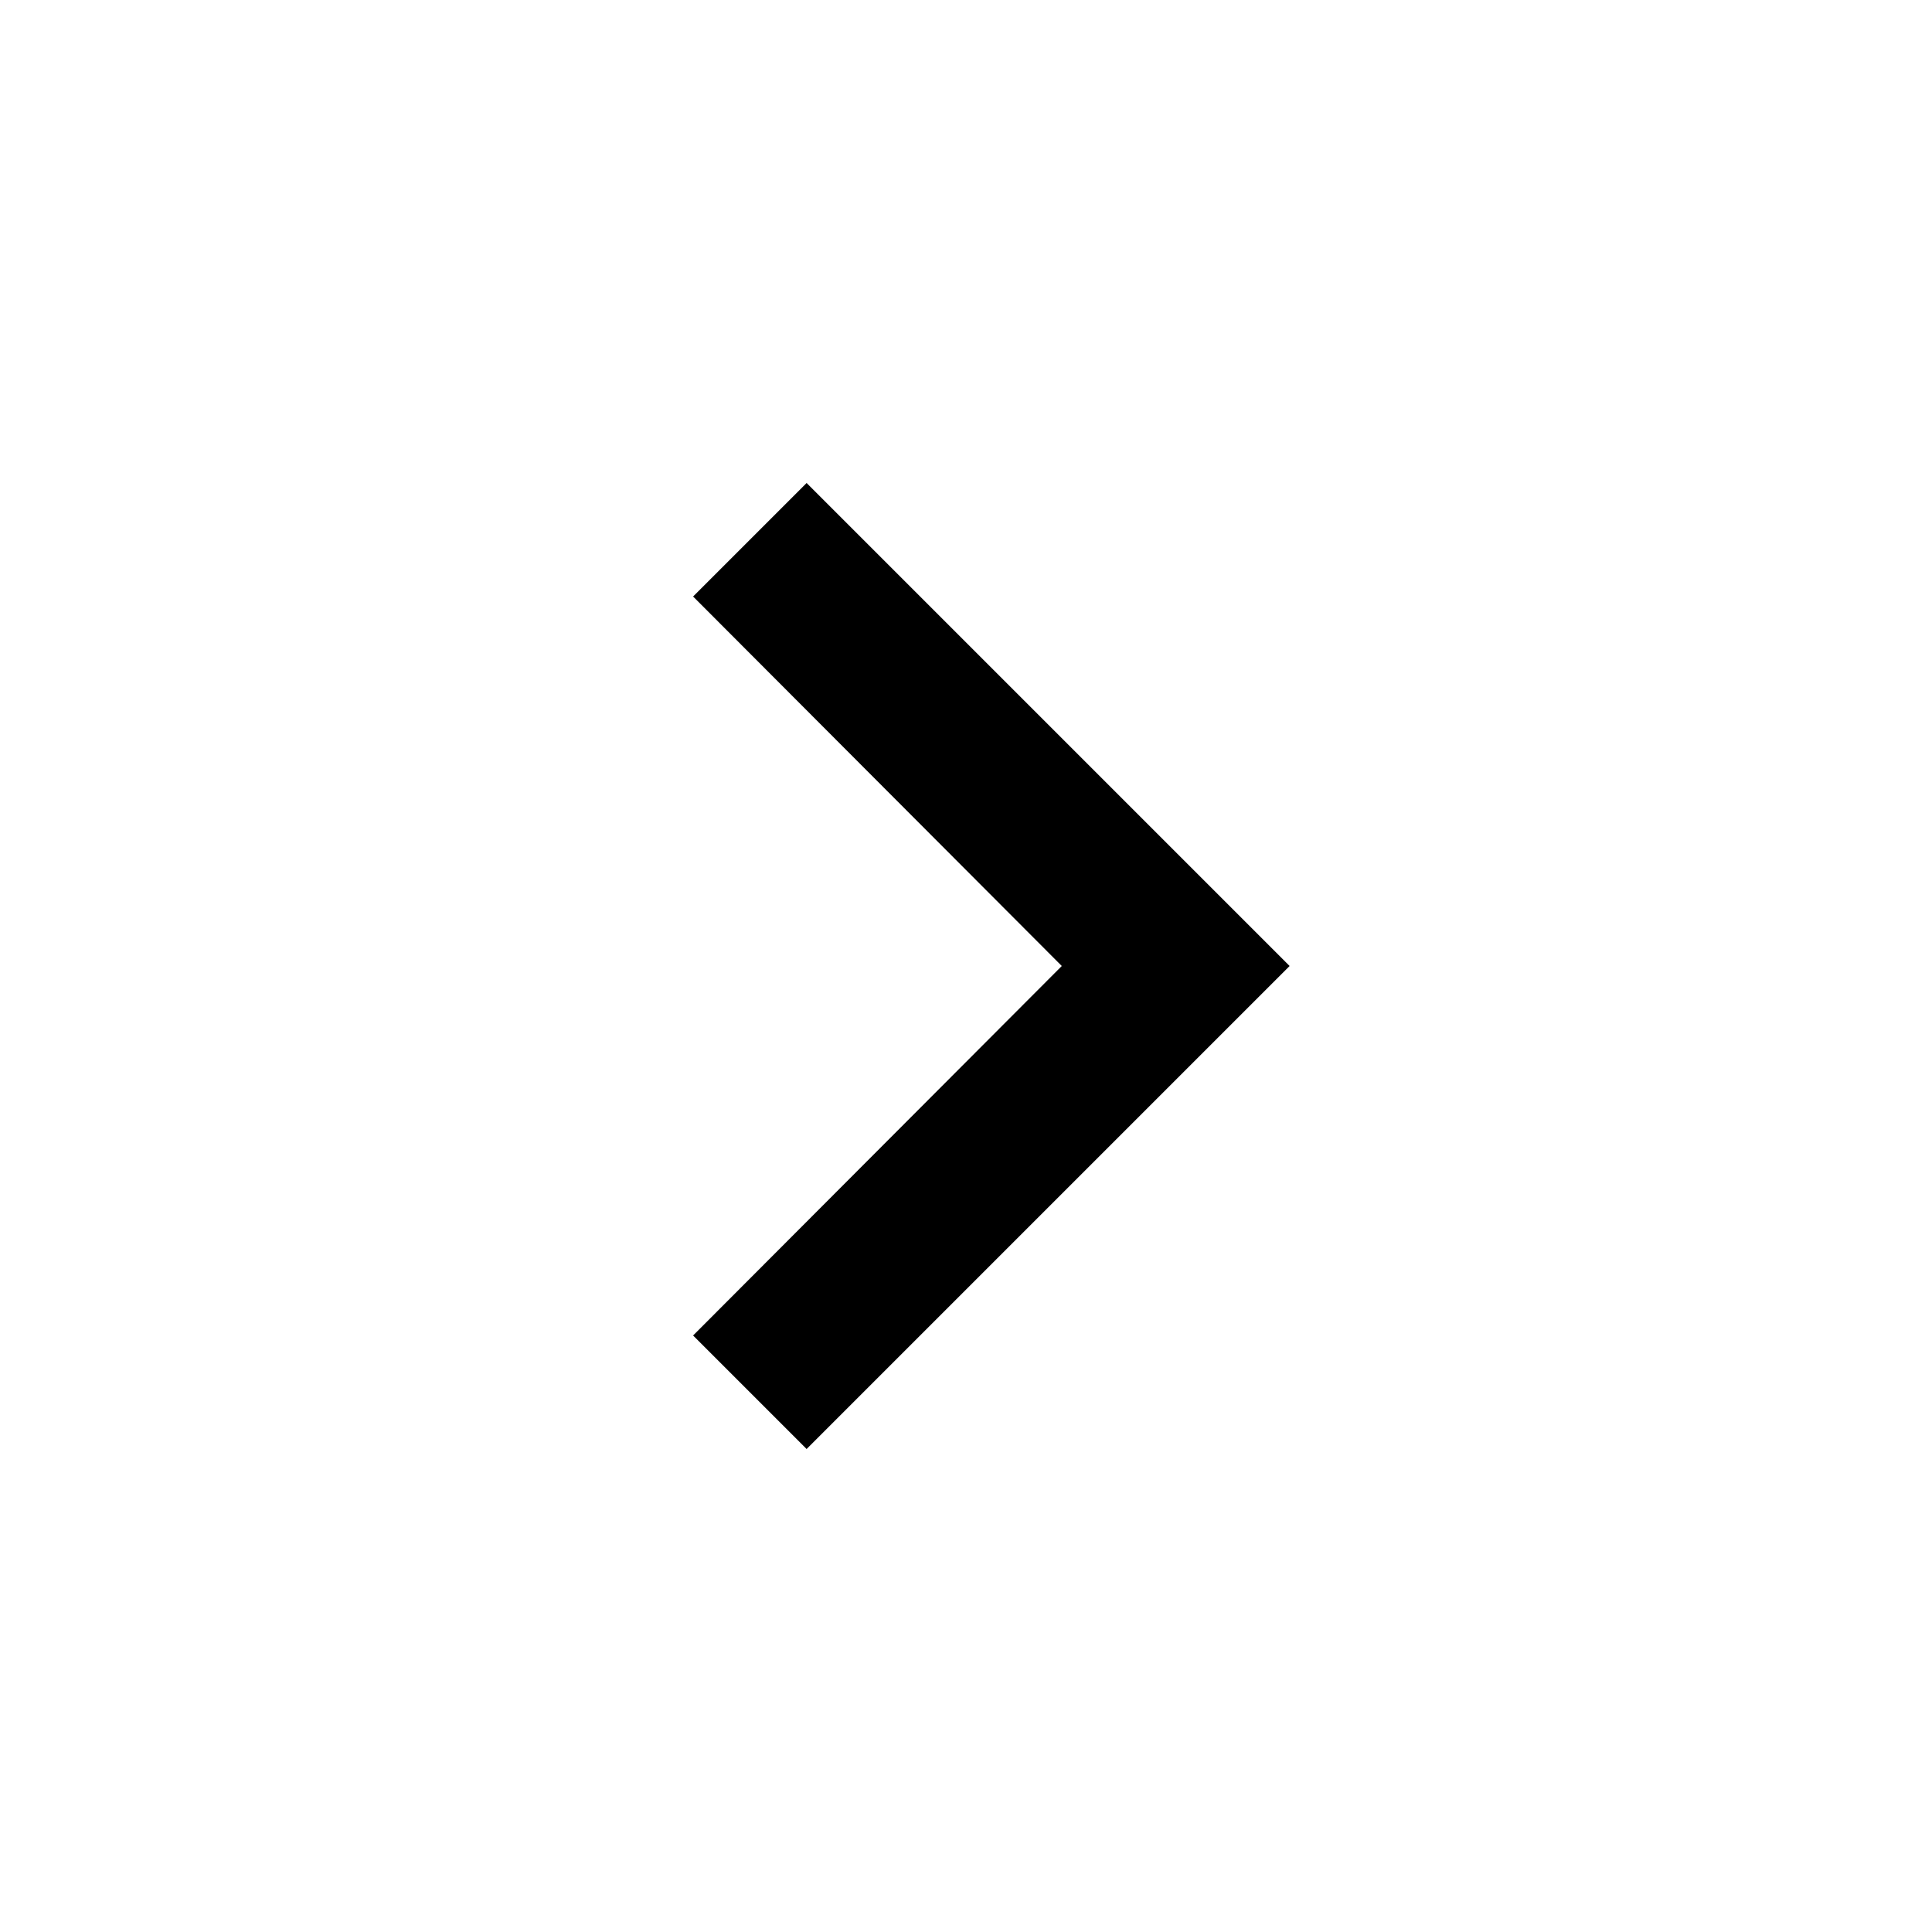
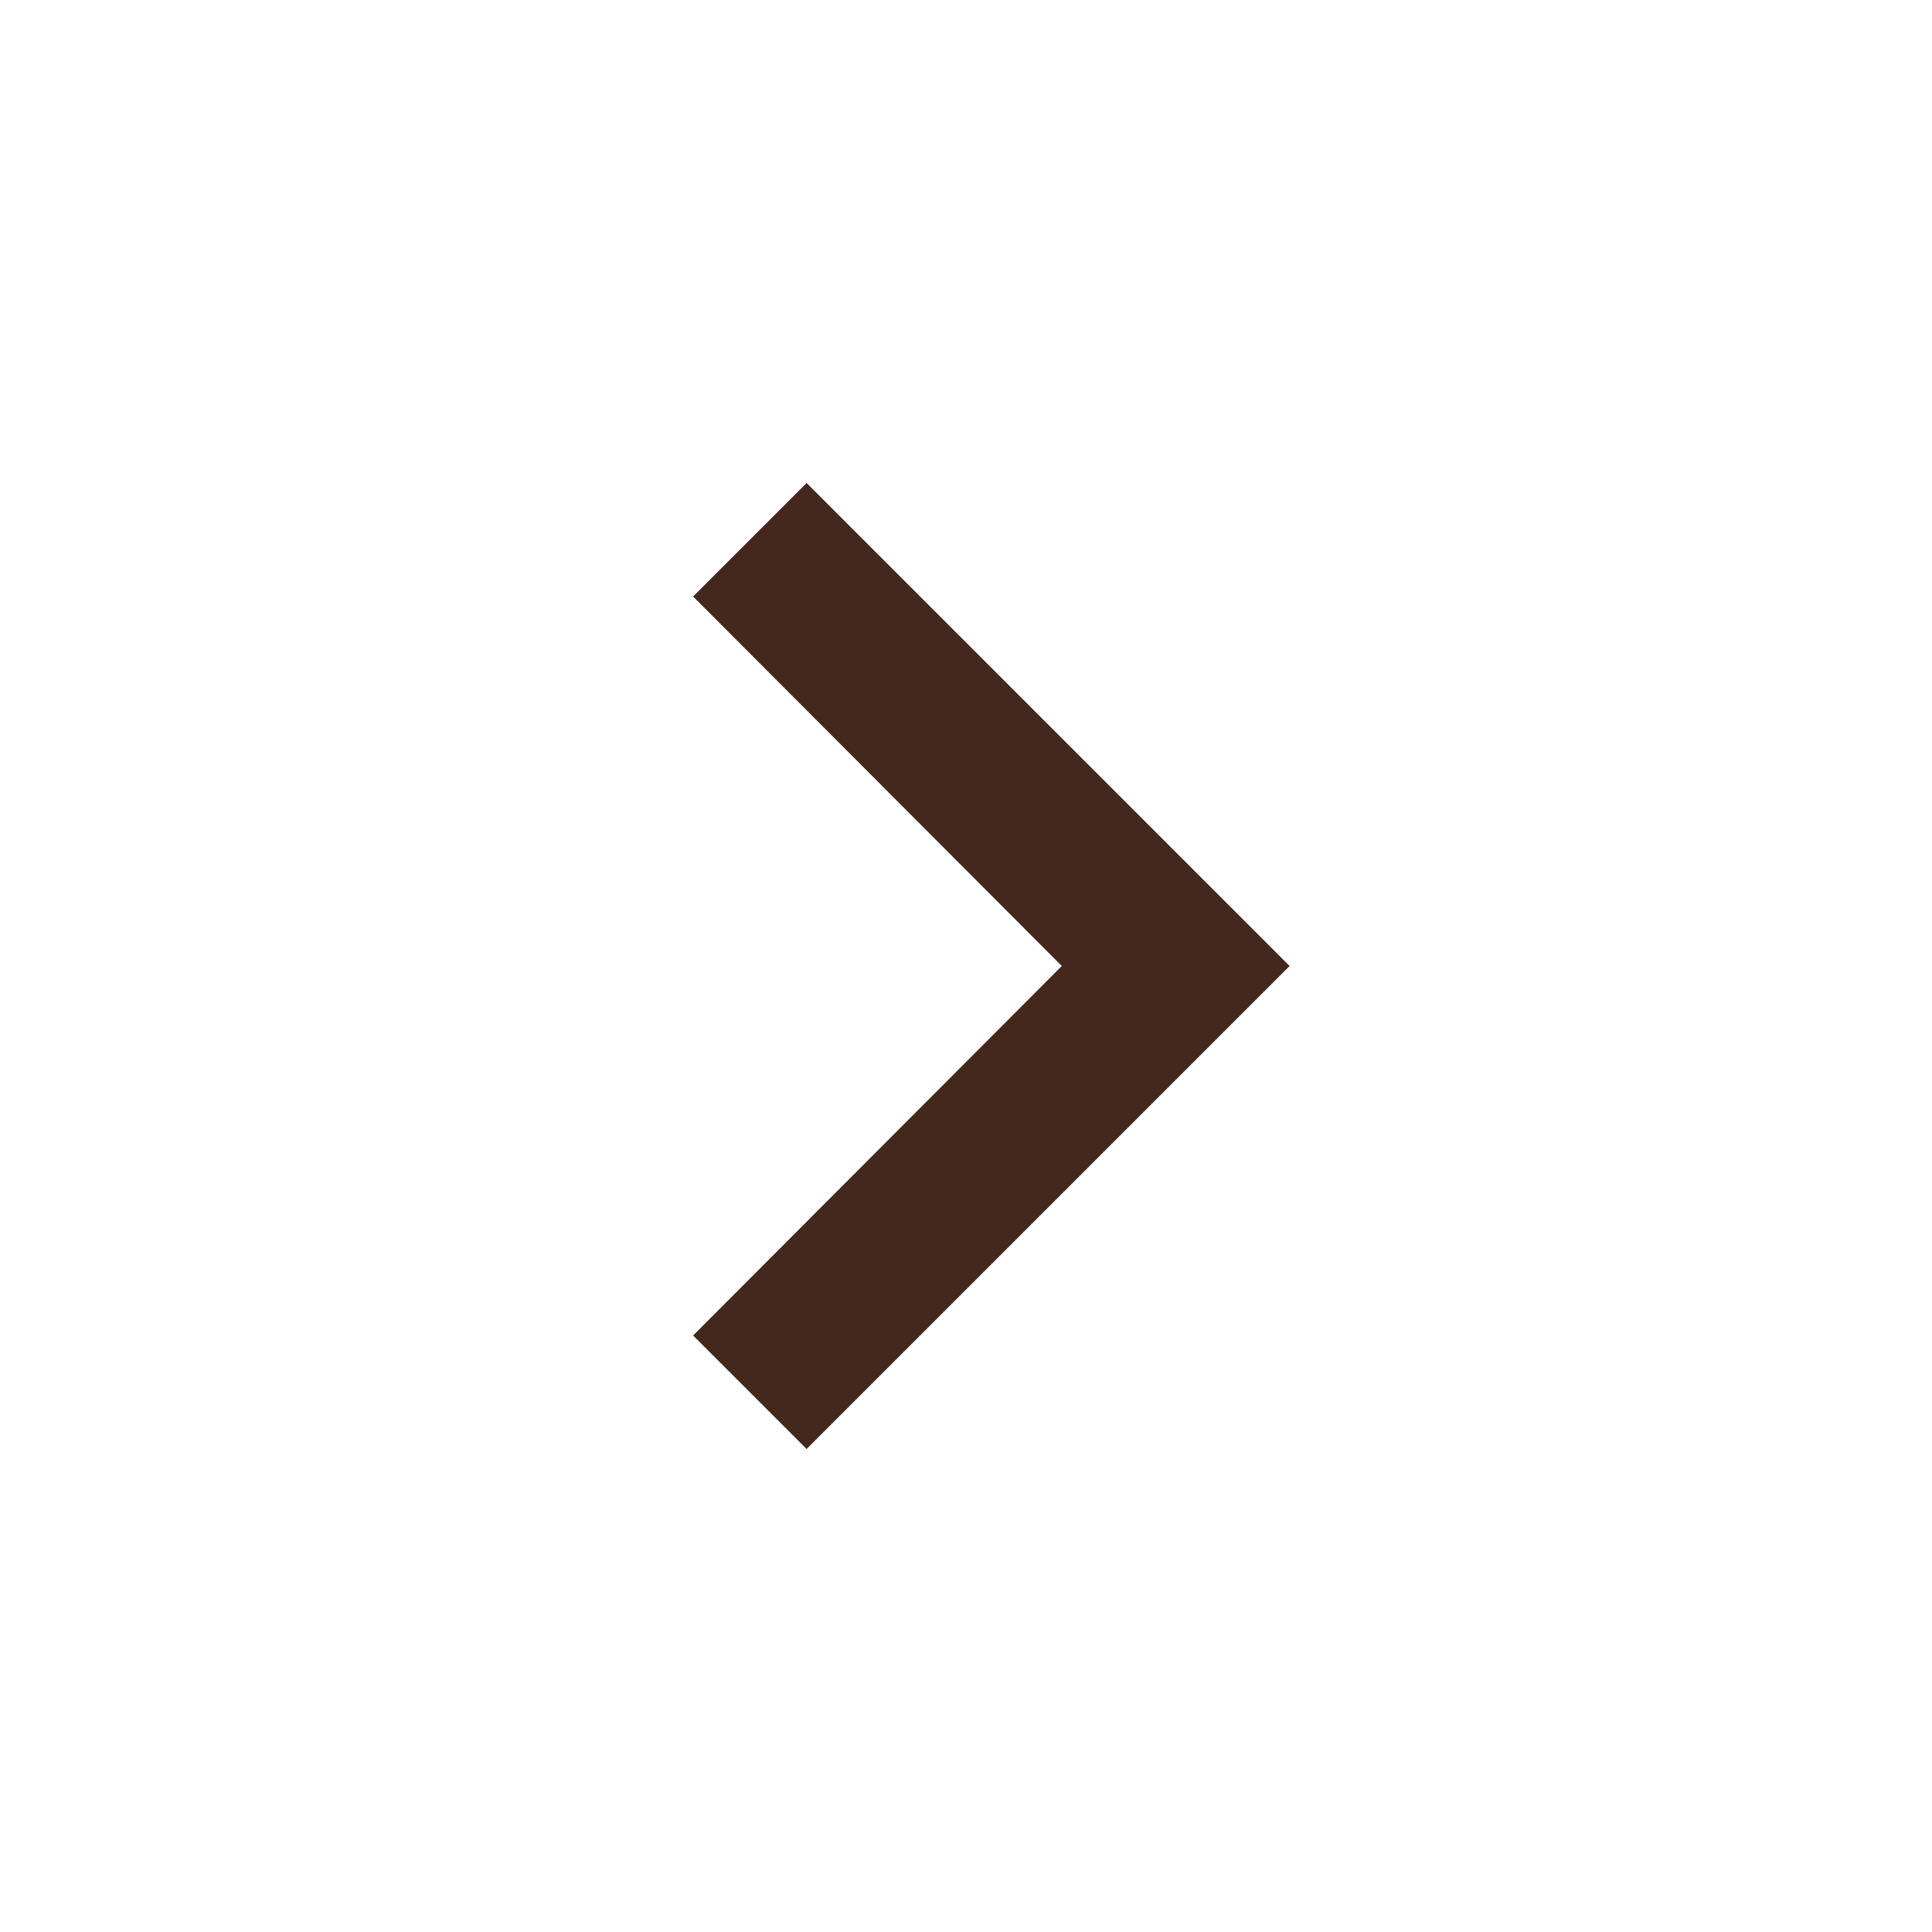
- <svg xmlns="http://www.w3.org/2000/svg" height="24px" viewBox="0 0 24 24" width="24px" fill="#000000">
+ <svg xmlns="http://www.w3.org/2000/svg" height="24px" viewBox="0 0 24 24" width="24px" fill="#44281d">
  <path d="M0 0h24v24H0V0z" fill="none" />
  <path d="M10.02 6L8.61 7.41 13.19 12l-4.58 4.59L10.02 18l6-6-6-6z" />
</svg>
